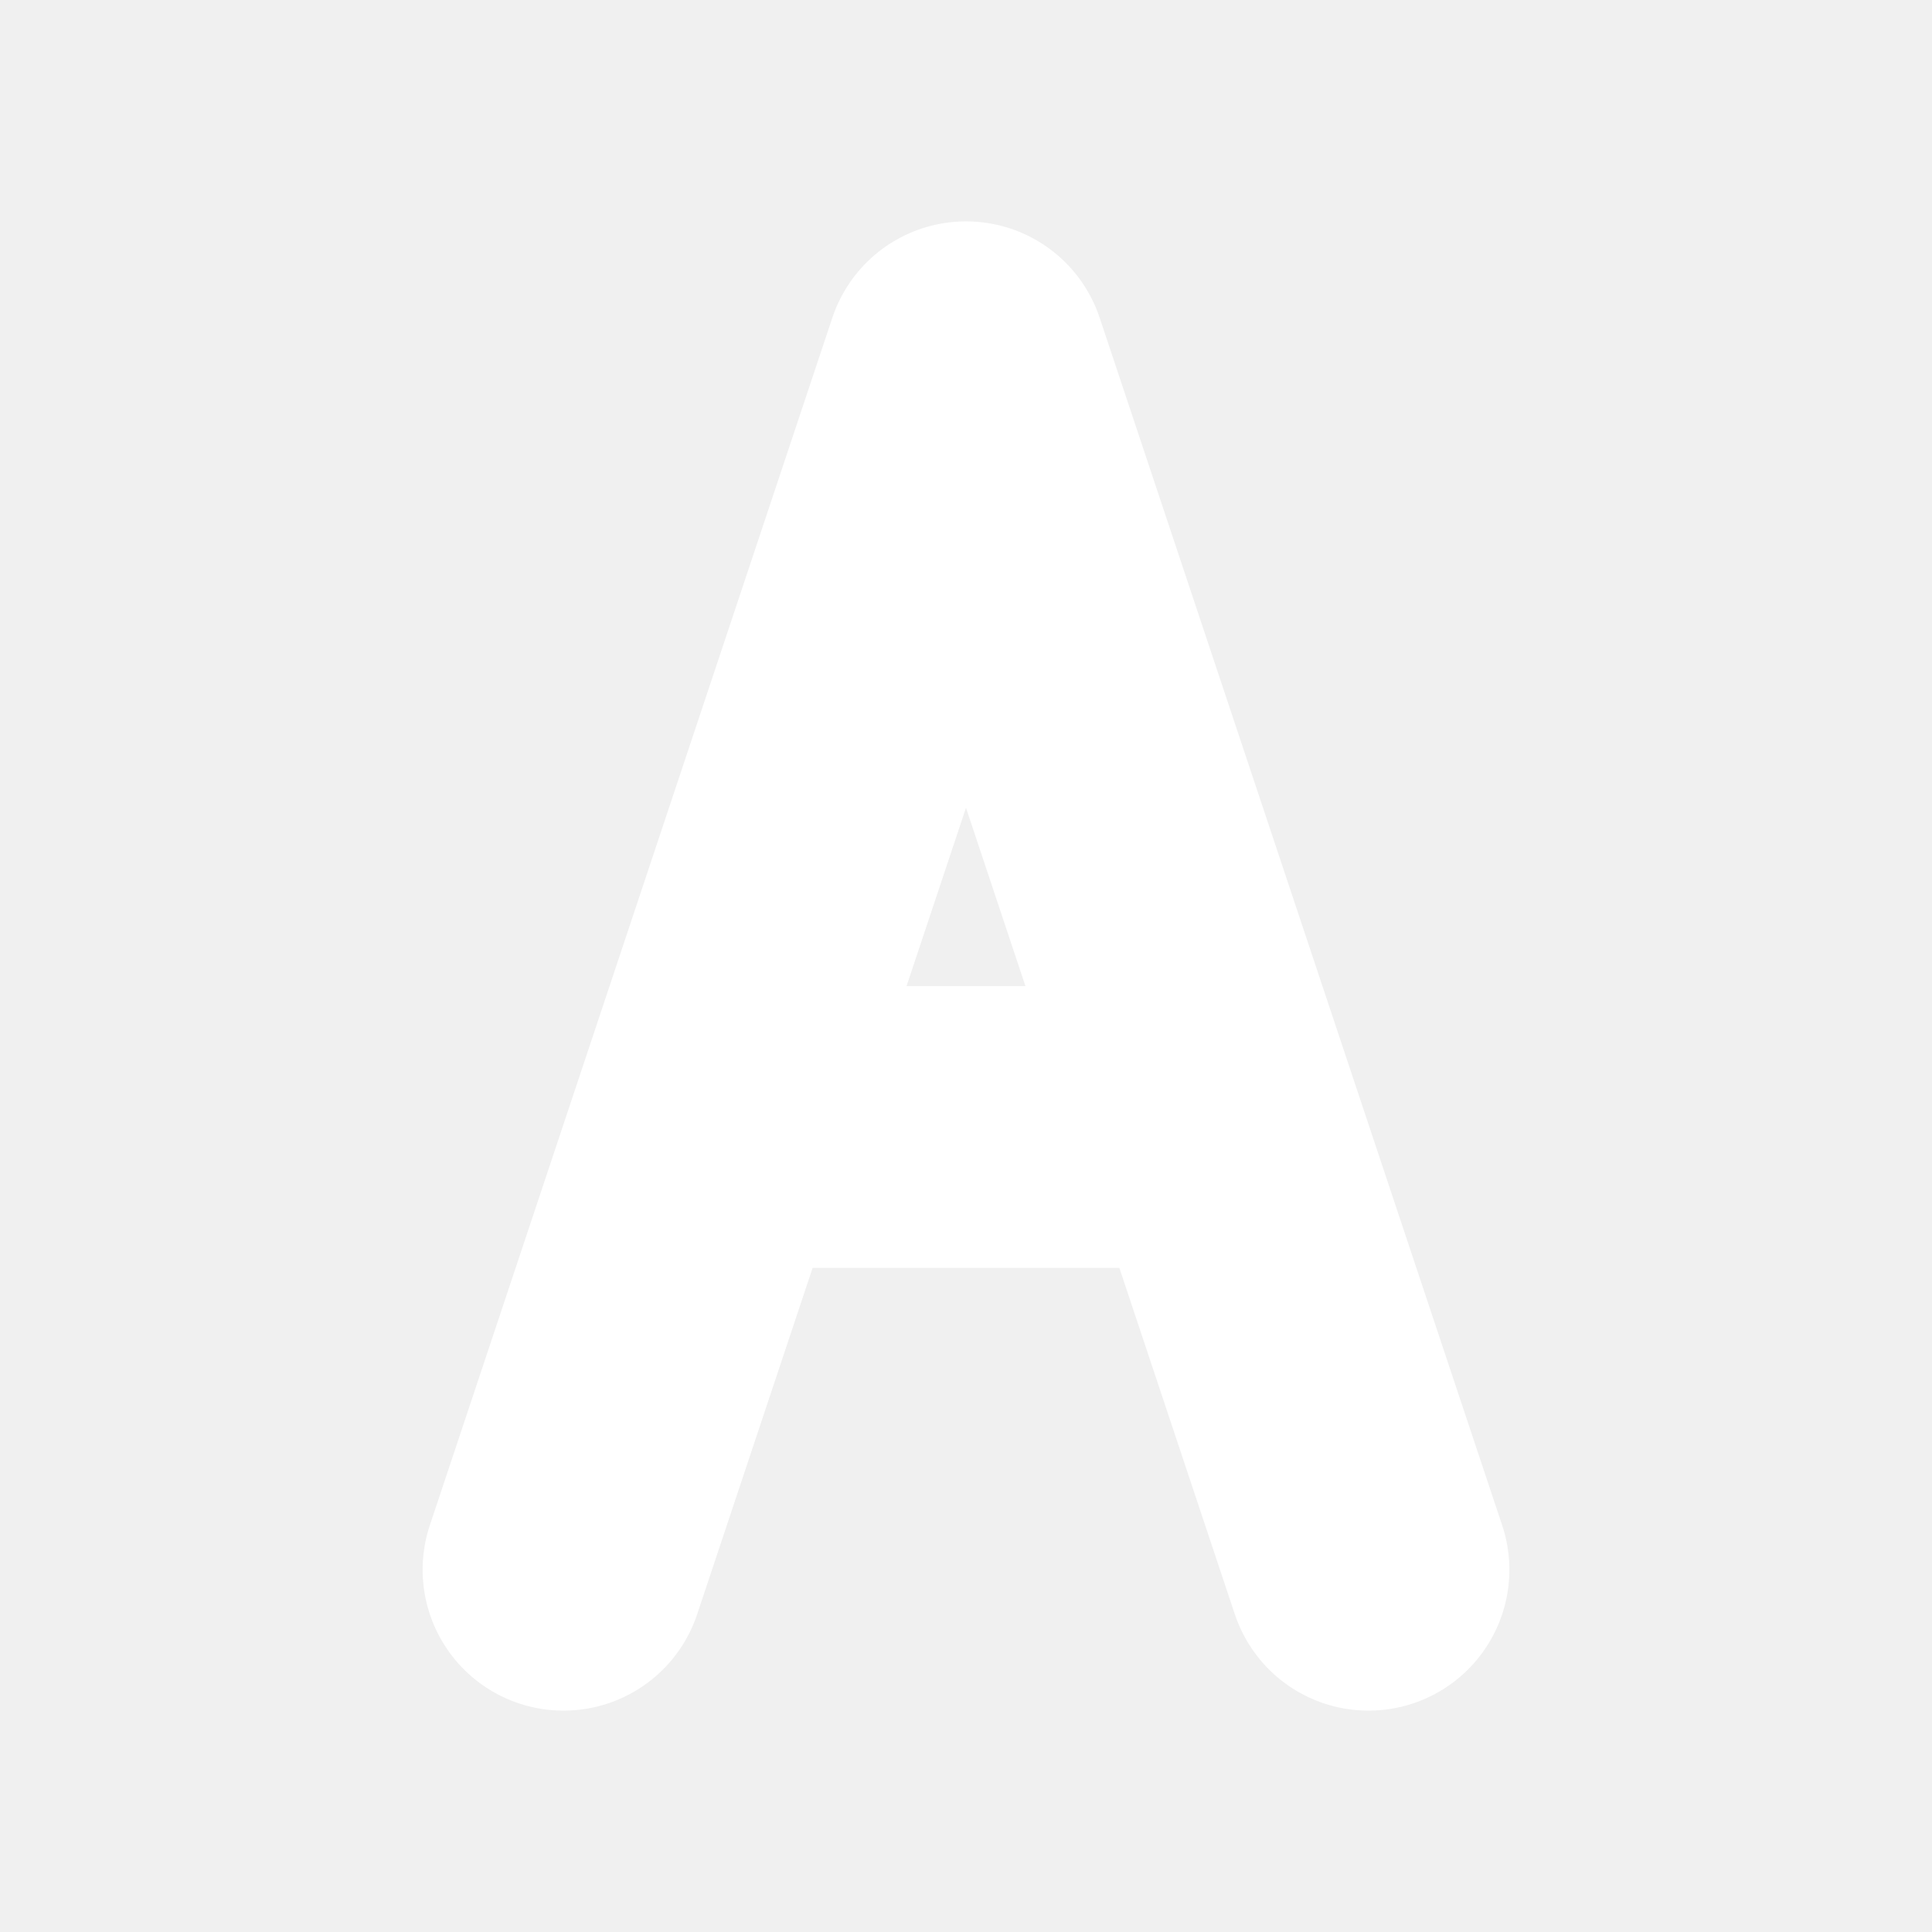
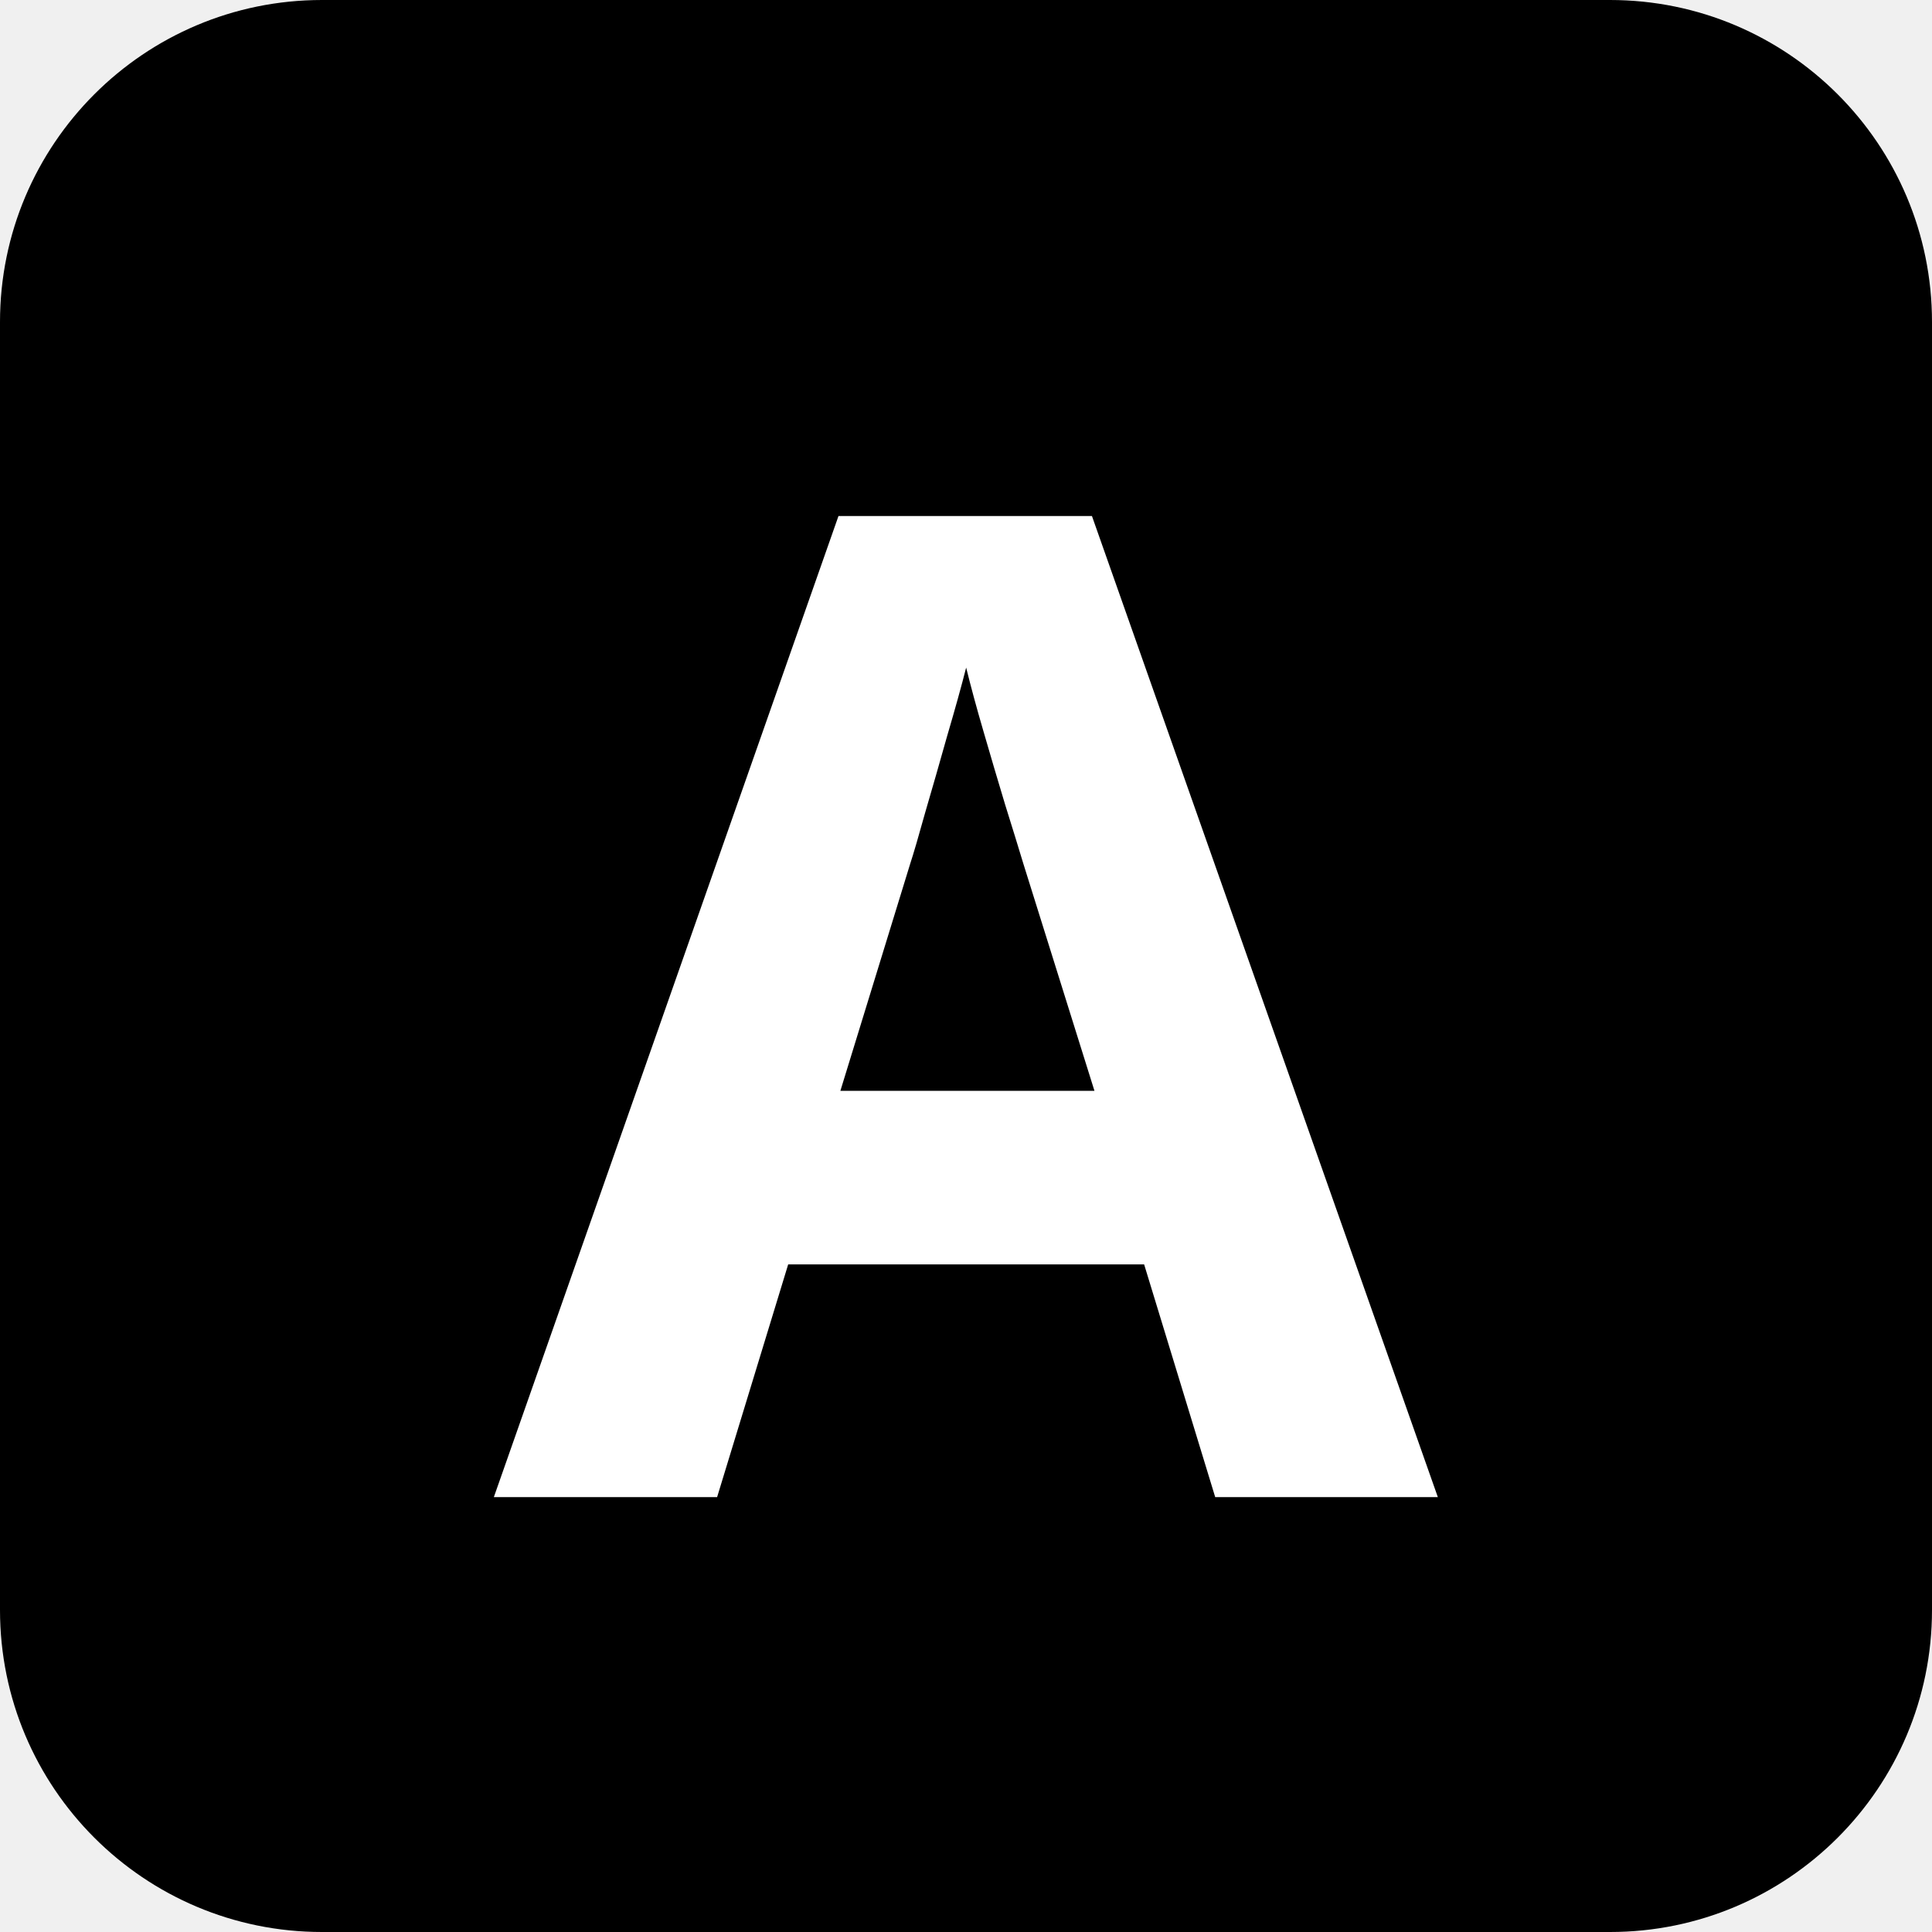
- <svg xmlns="http://www.w3.org/2000/svg" width="48" height="48" viewBox="0 0 48 48" fill="none">
-   <rect width="48" height="48" rx="10" fill="oklch(58% 0.20 270)" />
-   <path d="M14 39L24 9L34 39M18 28H30" stroke="white" stroke-width="7" stroke-linecap="round" stroke-linejoin="round" />
+ <svg xmlns="http://www.w3.org/2000/svg" width="48" height="48" viewBox="0 0 48 48">
+   <rect width="48" height="48" rx="8" fill="oklch(64% 0.27 130)" />
+   <text x="24" y="24" text-anchor="middle" dominant-baseline="central" font-family="Outfit, system-ui, sans-serif" font-weight="700" font-size="34" fill="white">A</text>
</svg>
